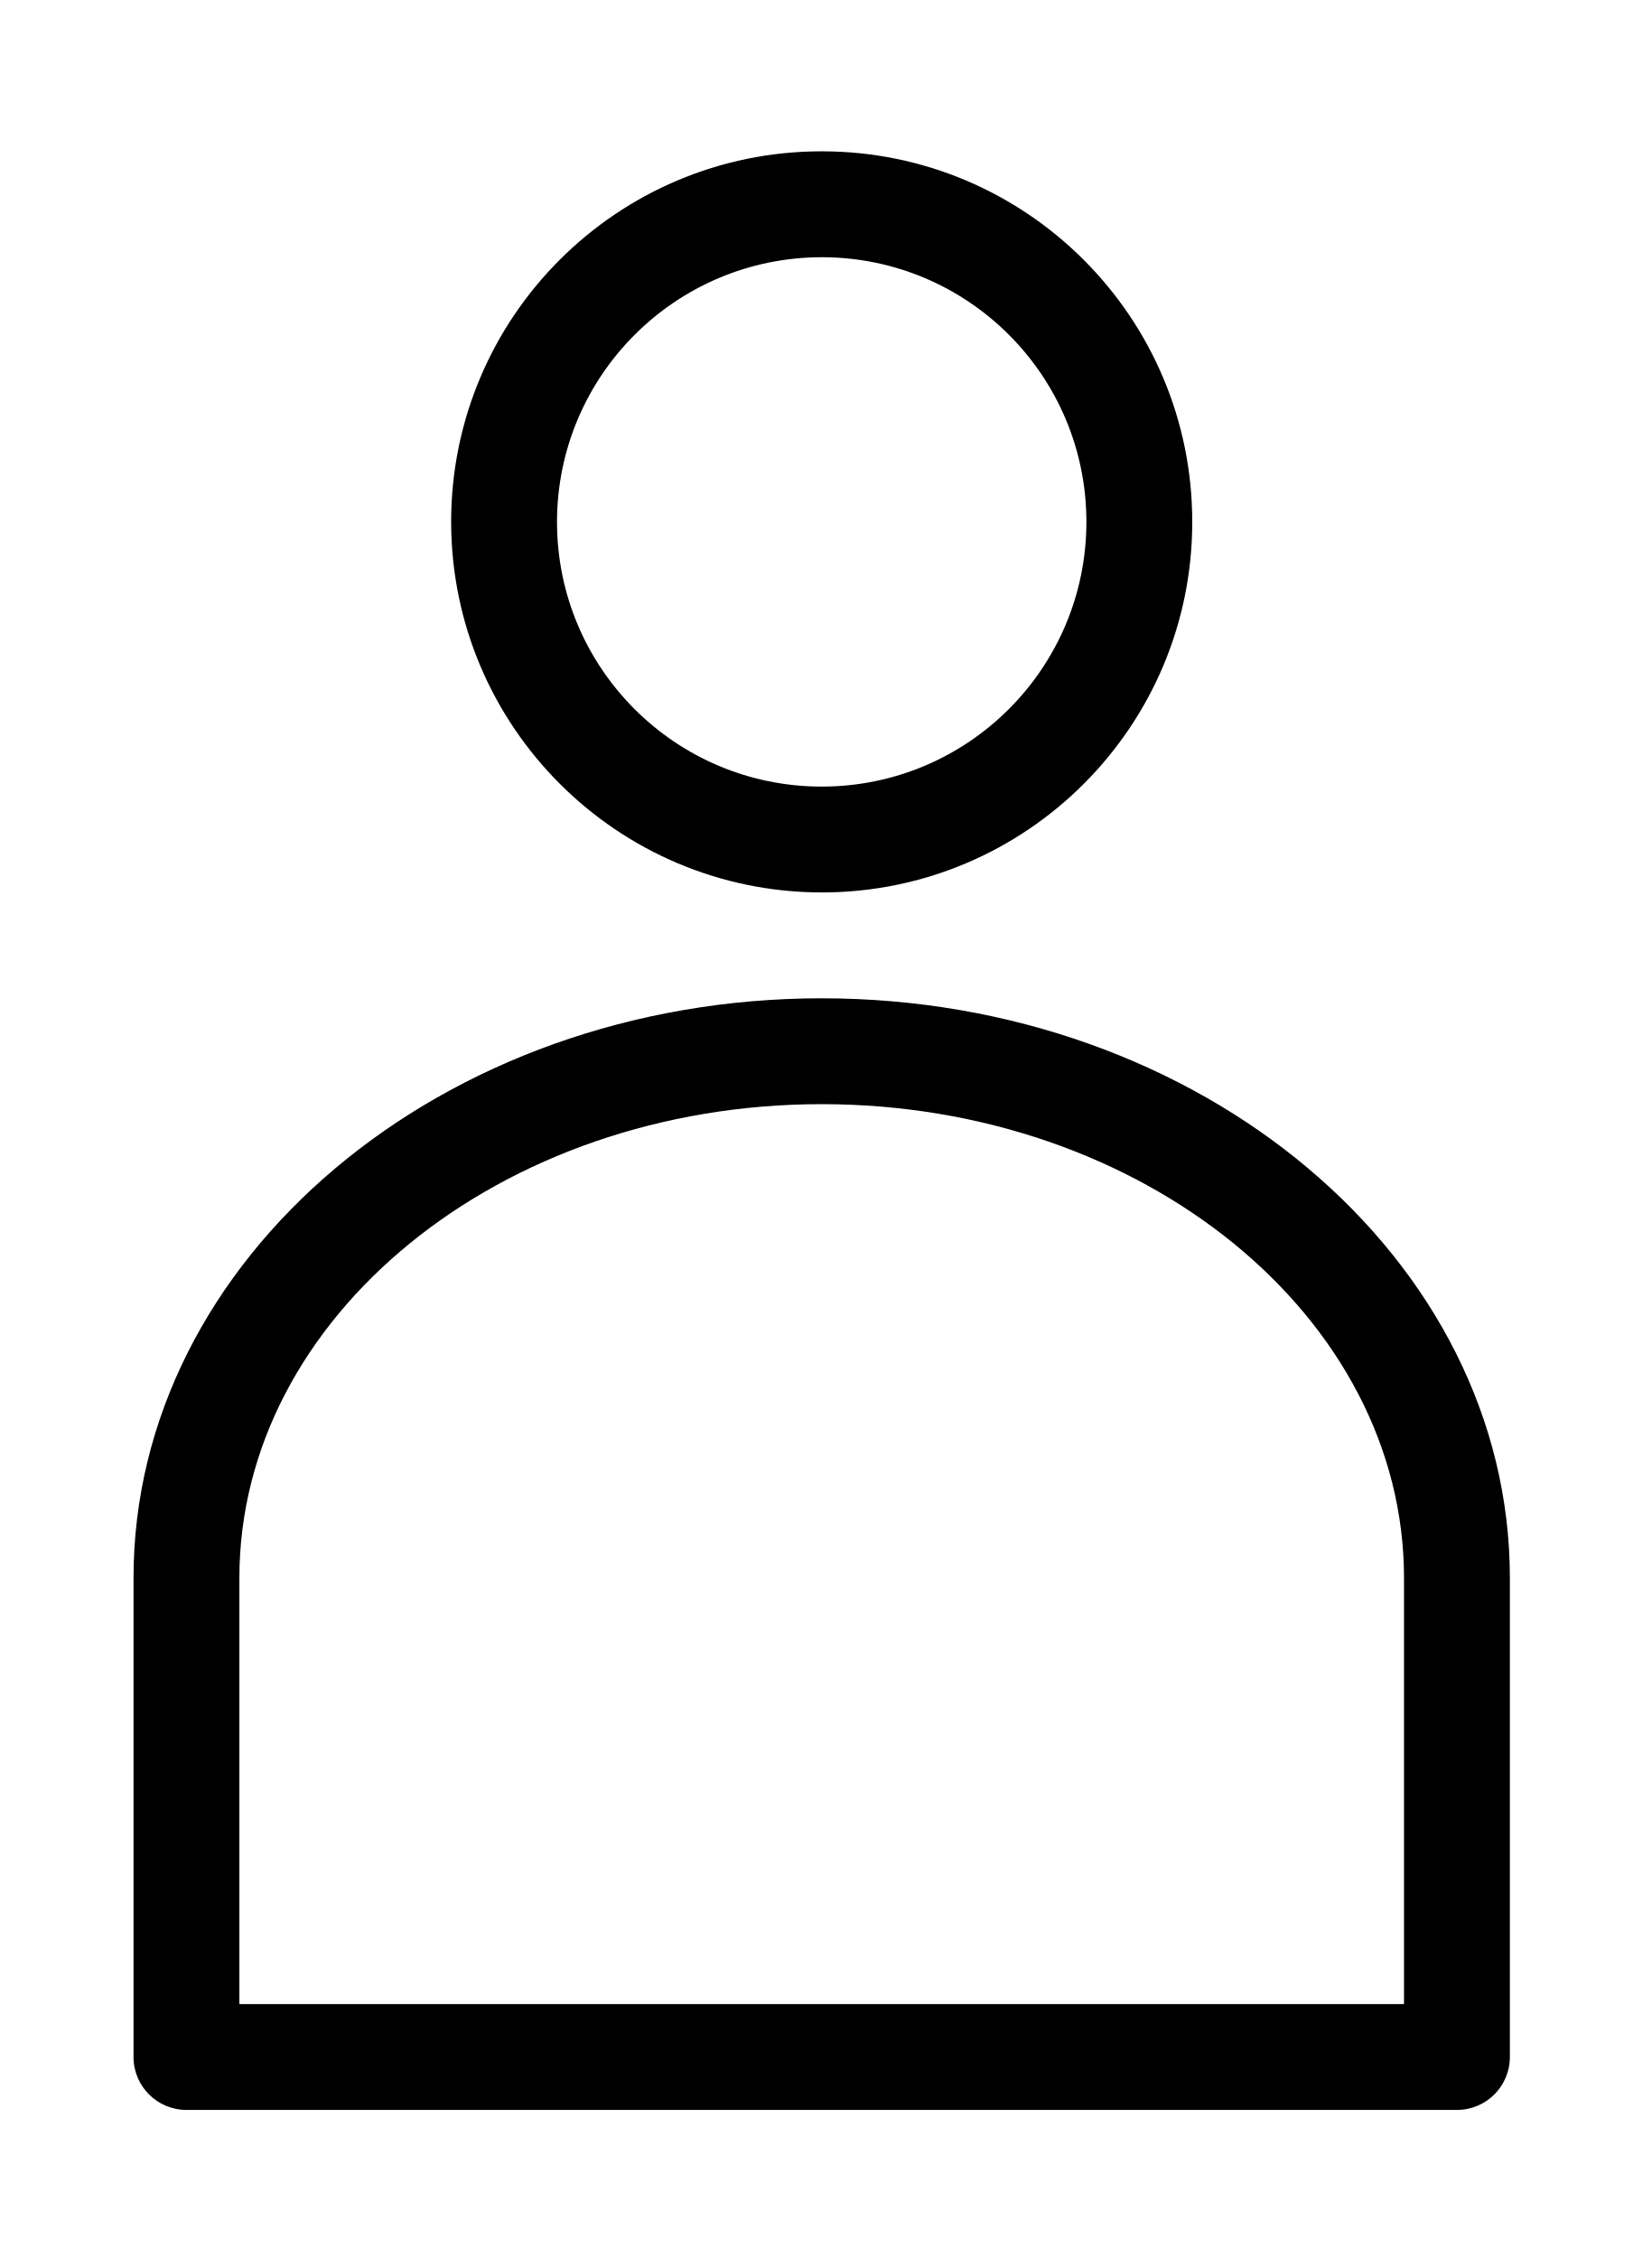
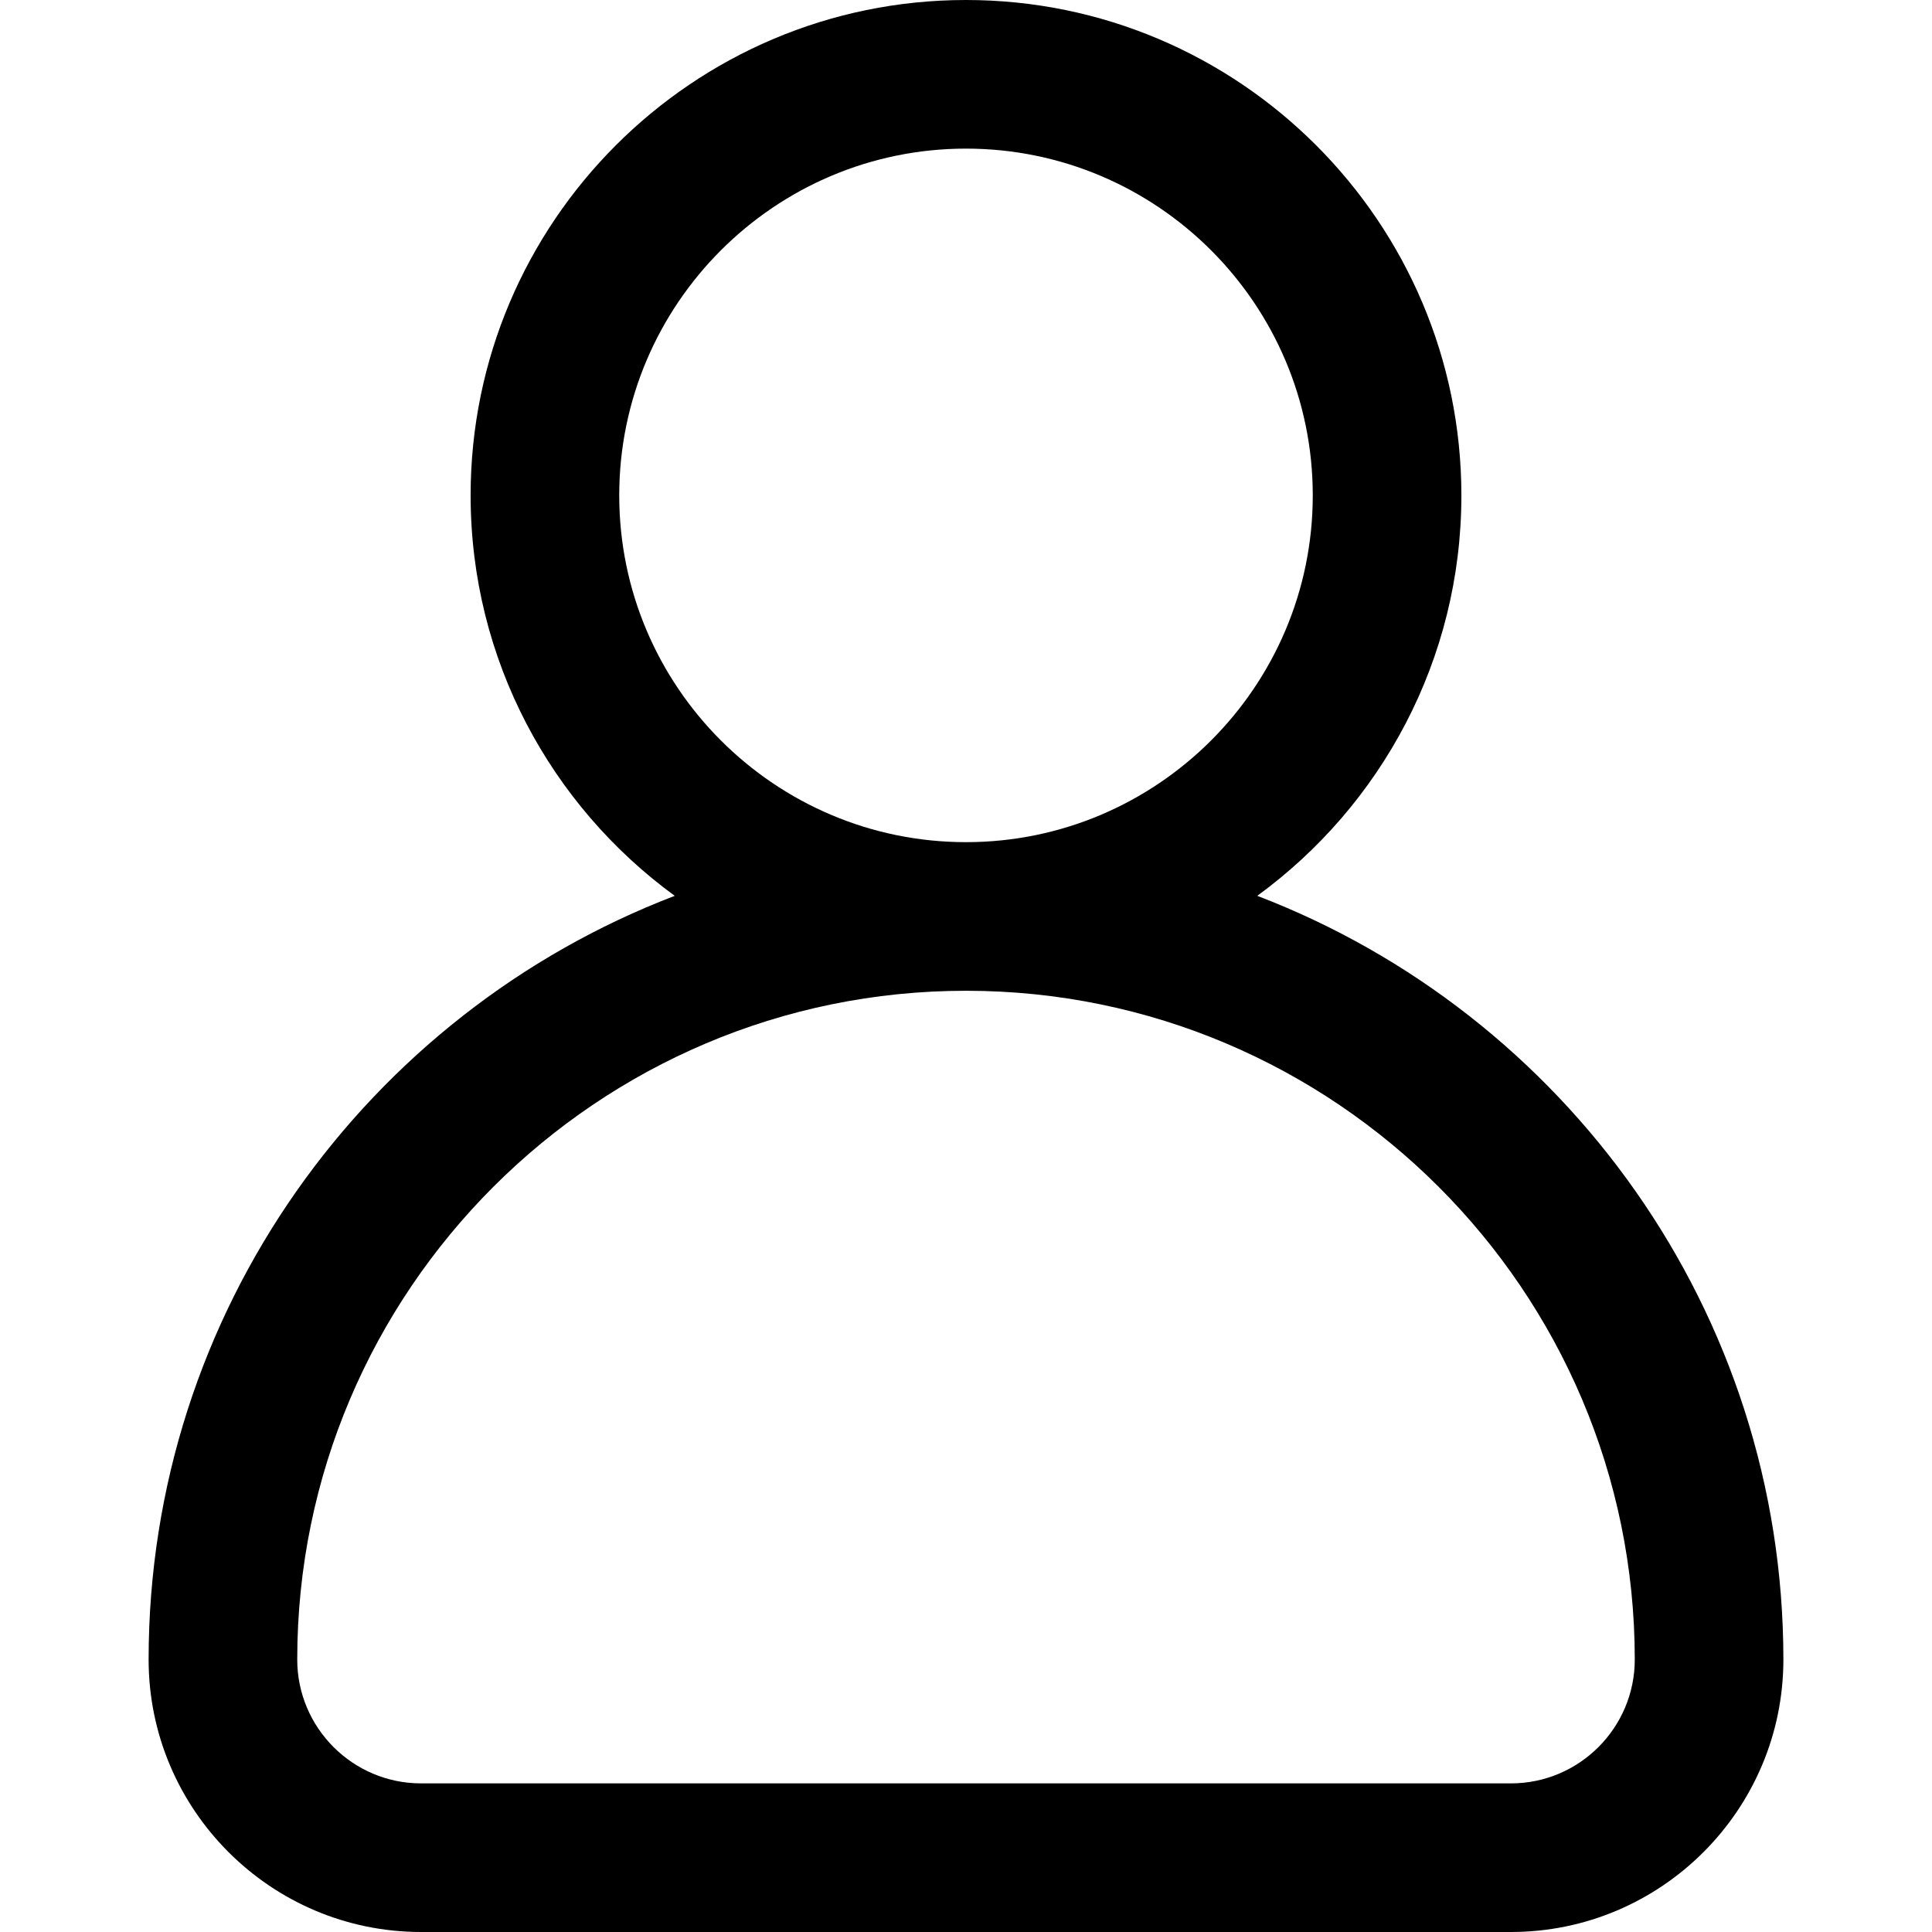
- <svg xmlns="http://www.w3.org/2000/svg" version="1.0" id="Layer_1" x="0px" y="0px" width="387px" height="529px" viewBox="120.14 -124.55 387 529" style="enable-background:new 120.14 -124.55 387 529;" xml:space="preserve">
+ <svg xmlns="http://www.w3.org/2000/svg" version="1.1" id="Layer_1" x="0px" y="0px" viewBox="0 0 512 512" style="enable-background:new 0 0 512 512;" xml:space="preserve">
  <g>
-     <path d="M312.64,109.33c-88.9,0-161.22,60.93-161.22,135.82v112.21c0,6.85,5.55,12.4,12.4,12.4h297.64c6.85,0,12.4-5.55,12.4-12.4   V245.15C473.86,170.26,401.53,109.33,312.64,109.33z M449.06,344.96H176.22v-99.81c0-61.21,61.2-111.02,136.42-111.02   c75.22,0,136.42,49.81,136.42,111.02V344.96z M312.64,84.53c47.95,0,86.81-38.87,86.81-86.81S360.59-89.1,312.64-89.1   c-47.94,0-86.81,38.87-86.81,86.81C225.88,45.64,264.72,84.47,312.64,84.53z M312.64-64.29c34.25,0,62.01,27.76,62.01,62.01   c0,34.25-27.76,62.01-62.01,62.01s-62.01-27.76-62.01-62.01C250.67-36.51,278.41-64.25,312.64-64.29z" />
+     <g>
+       <path d="M333.187,237.405c32.761-23.893,54.095-62.561,54.095-106.123C387.282,58.893,328.389,0,256,0    S124.718,58.893,124.718,131.282c0,43.562,21.333,82.23,54.095,106.123C97.373,268.57,39.385,347.531,39.385,439.795    c0,39.814,32.391,72.205,72.205,72.205H400.41c39.814,0,72.205-32.391,72.205-72.205    C472.615,347.531,414.627,268.57,333.187,237.405z M164.103,131.282c0-50.672,41.225-91.897,91.897-91.897    s91.897,41.225,91.897,91.897S306.672,223.18,256,223.18S164.103,181.954,164.103,131.282z M400.41,472.615H111.59    c-18.097,0-32.82-14.723-32.82-32.821c0-97.726,79.504-177.231,177.231-177.231s177.231,79.504,177.231,177.231    C433.231,457.892,418.508,472.615,400.41,472.615z" />
+     </g>
  </g>
+   <g>
+ </g>
+   <g>
+ </g>
+   <g>
+ </g>
+   <g>
+ </g>
+   <g>
+ </g>
+   <g>
+ </g>
+   <g>
+ </g>
+   <g>
+ </g>
+   <g>
+ </g>
+   <g>
+ </g>
+   <g>
+ </g>
+   <g>
+ </g>
+   <g>
+ </g>
+   <g>
+ </g>
+   <g>
+ </g>
</svg>
